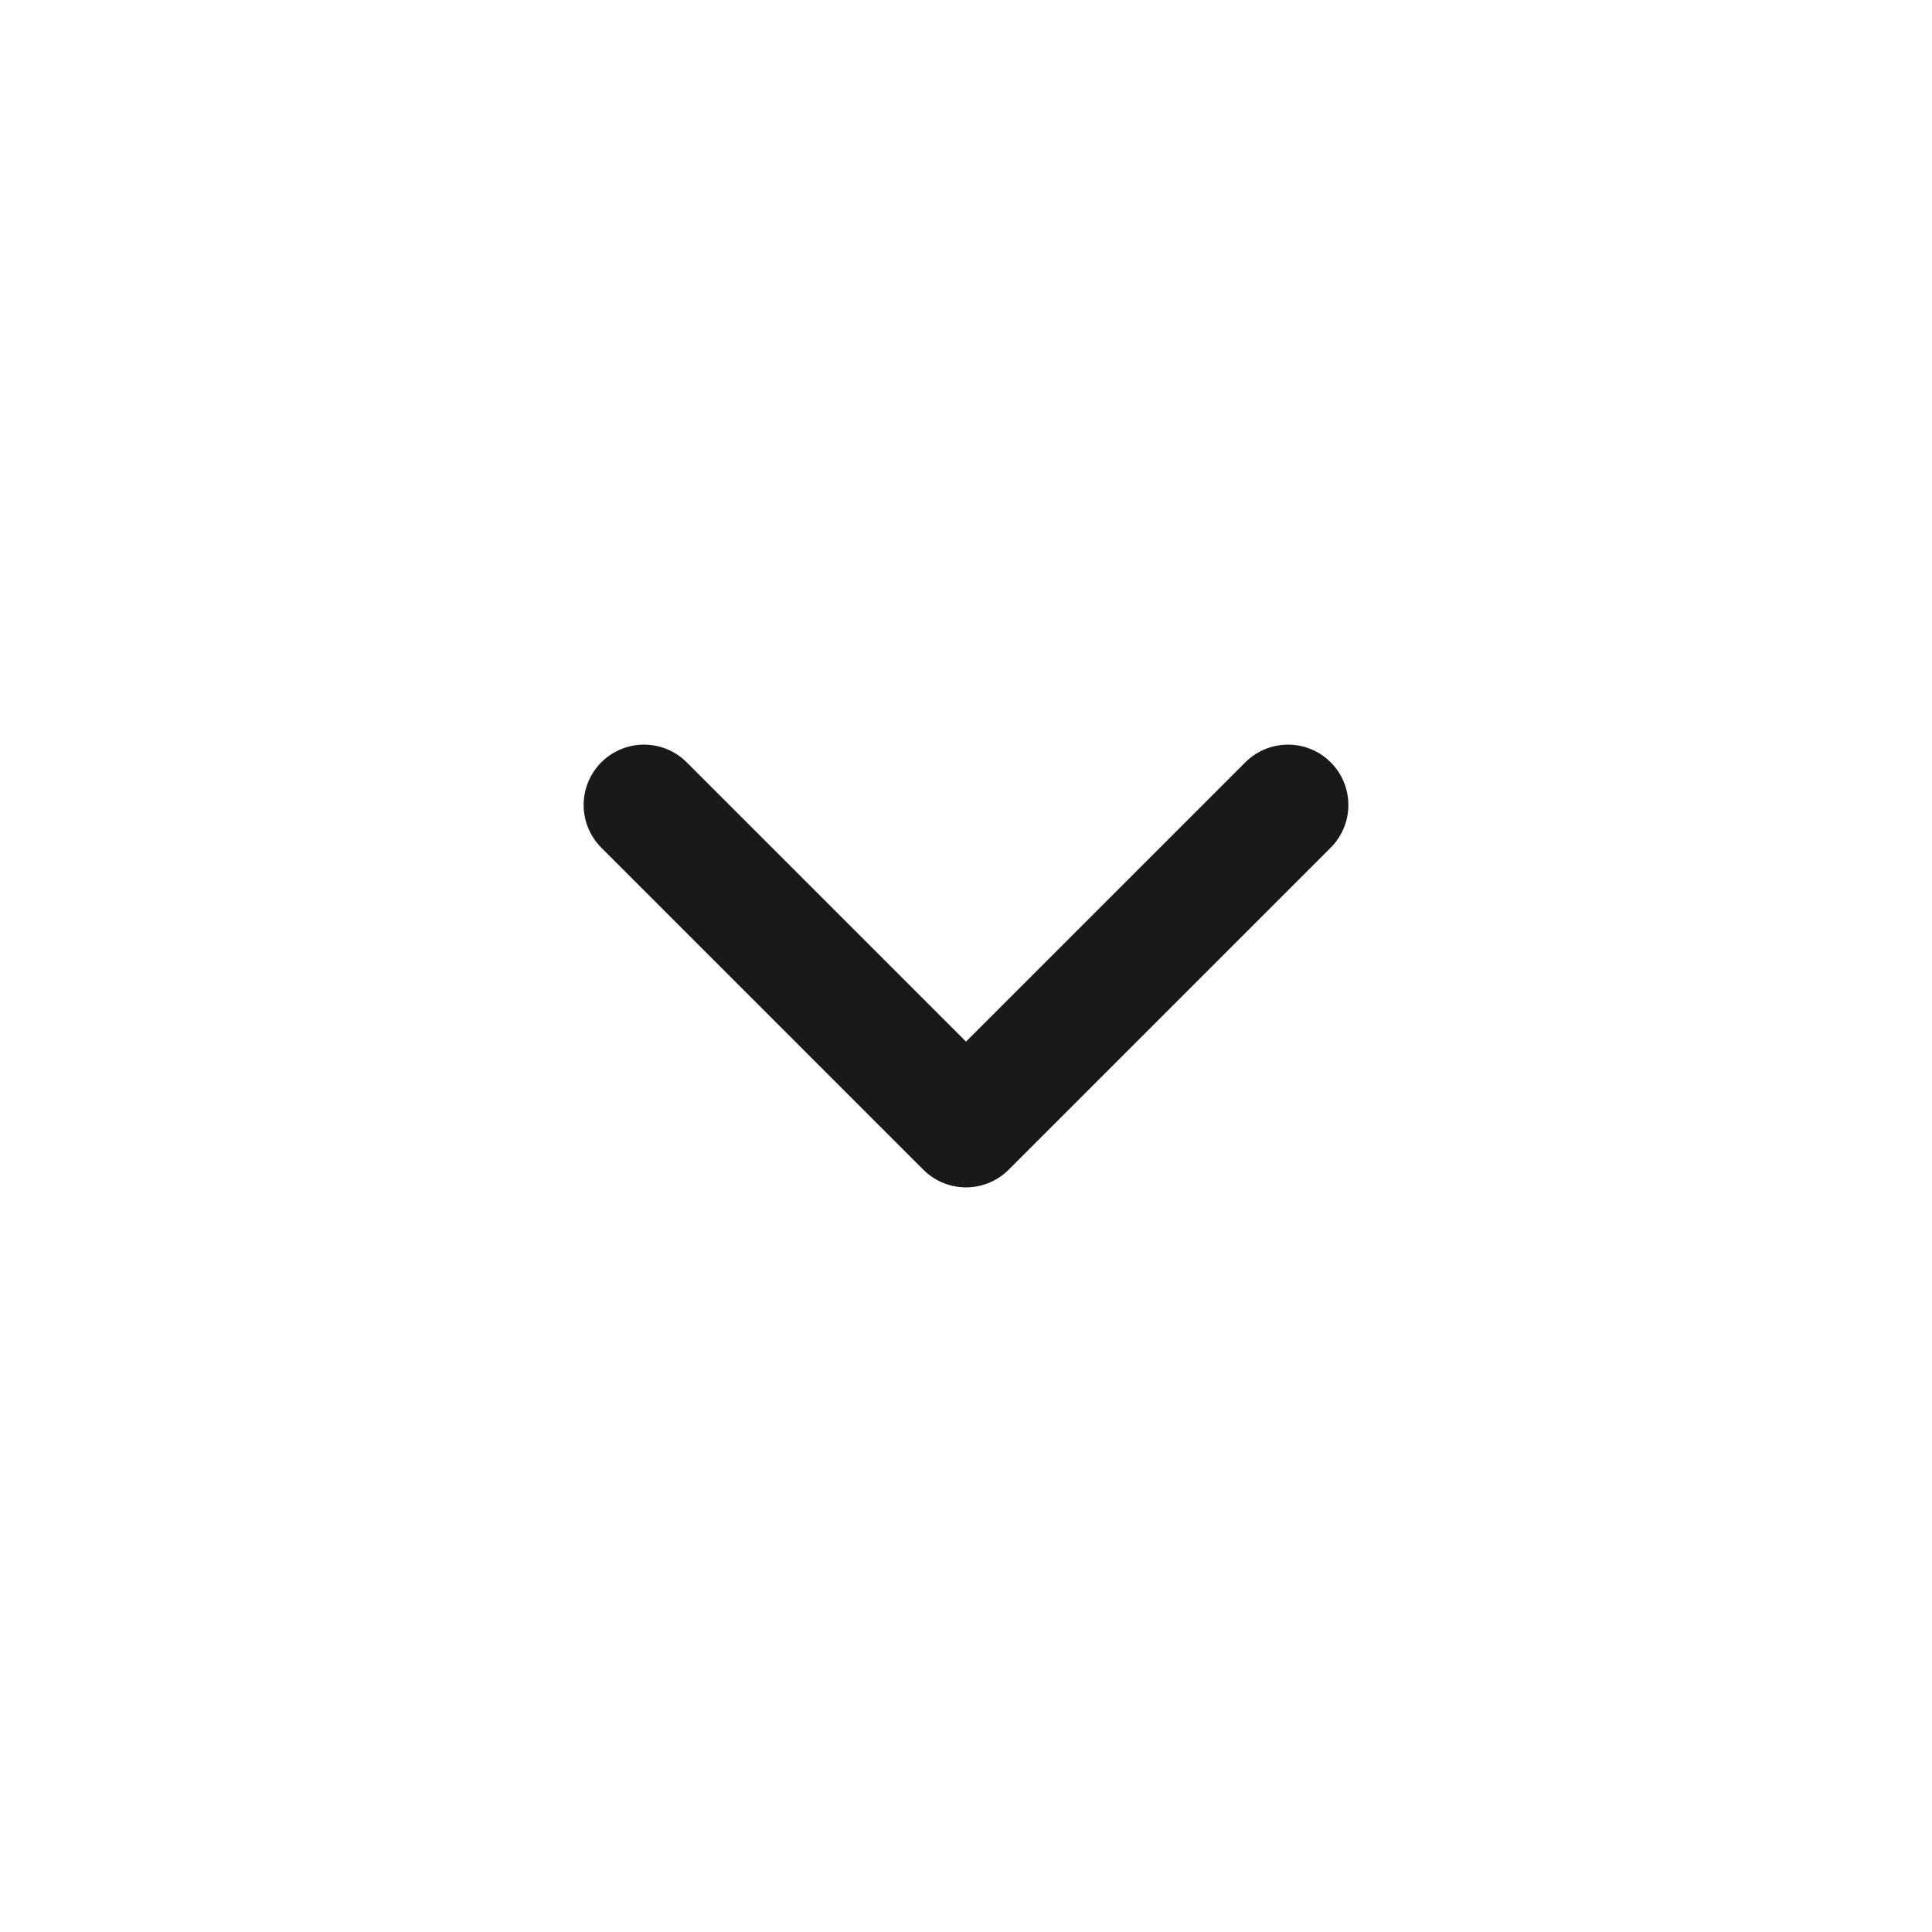
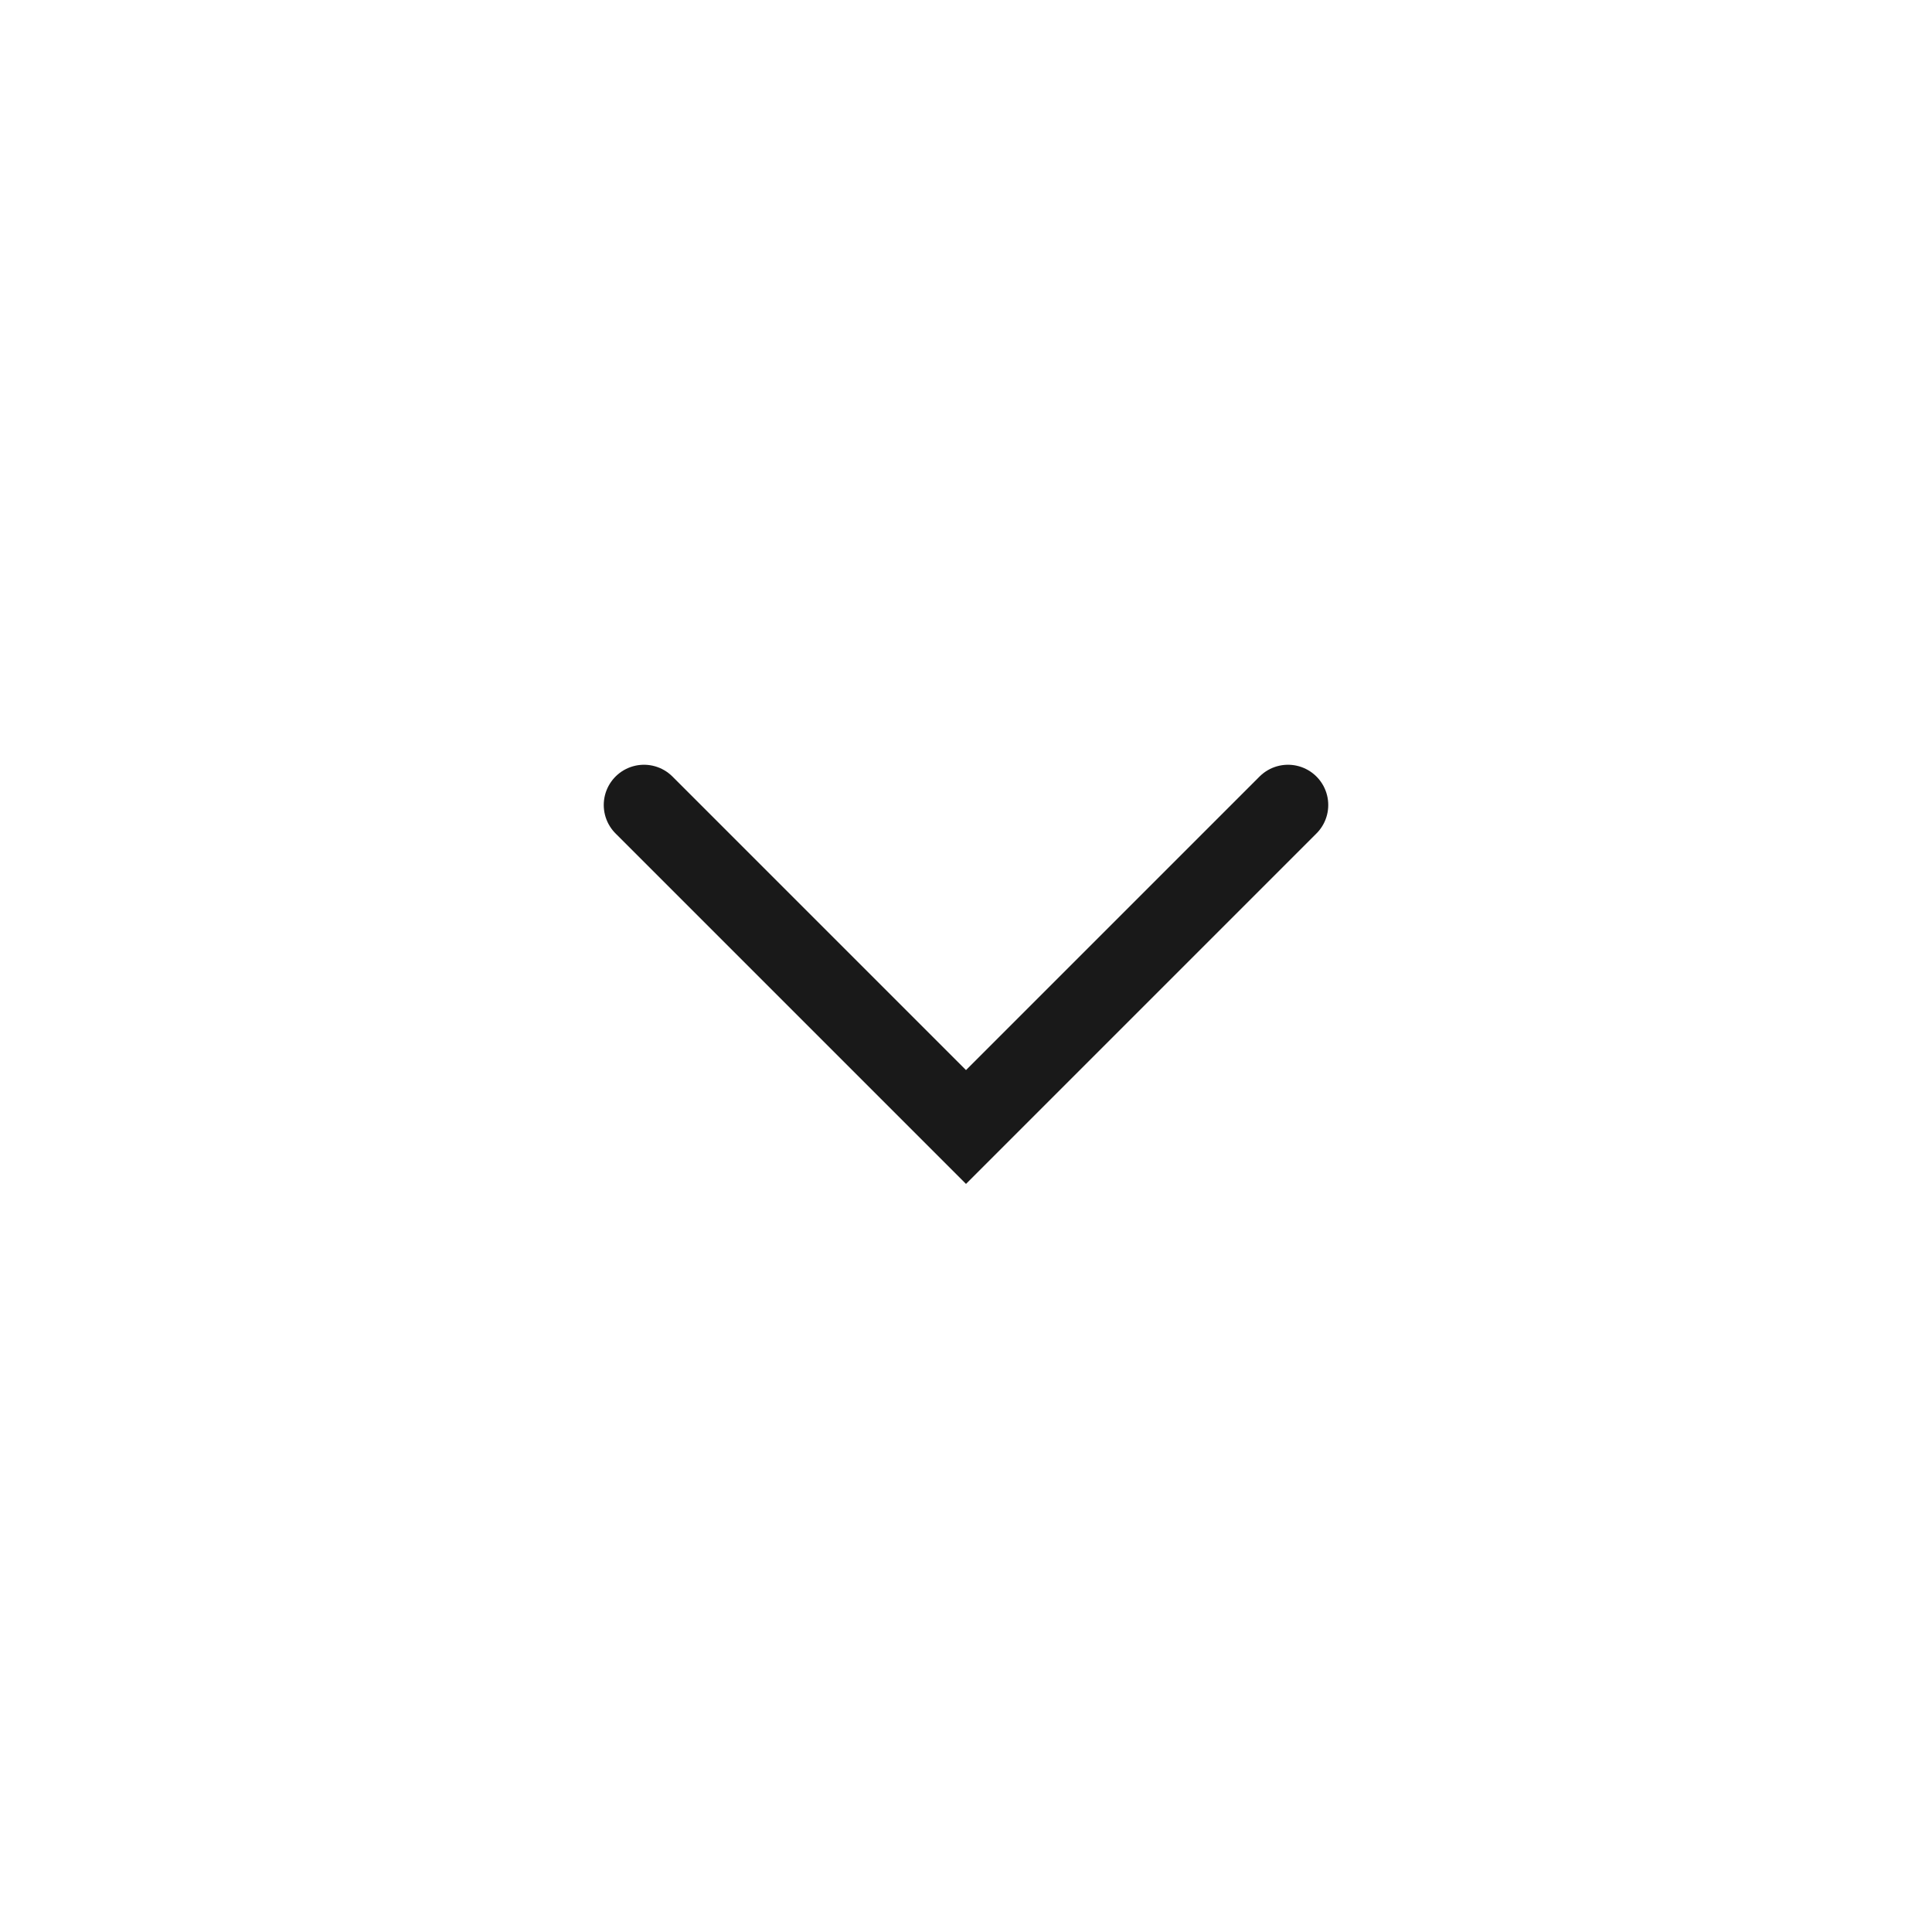
<svg xmlns="http://www.w3.org/2000/svg" width="24" height="24" viewBox="0 0 24 24" fill="none">
-   <path d="M16 10L12 14L8 10" stroke="#191919" stroke-width="1.5" stroke-linecap="round" stroke-linejoin="round" />
+   <path d="M16 10L12 14L8 10" stroke="#191919" strokeWidth="1.5" stroke-linecap="round" strokeLinejoin="round" />
</svg>
